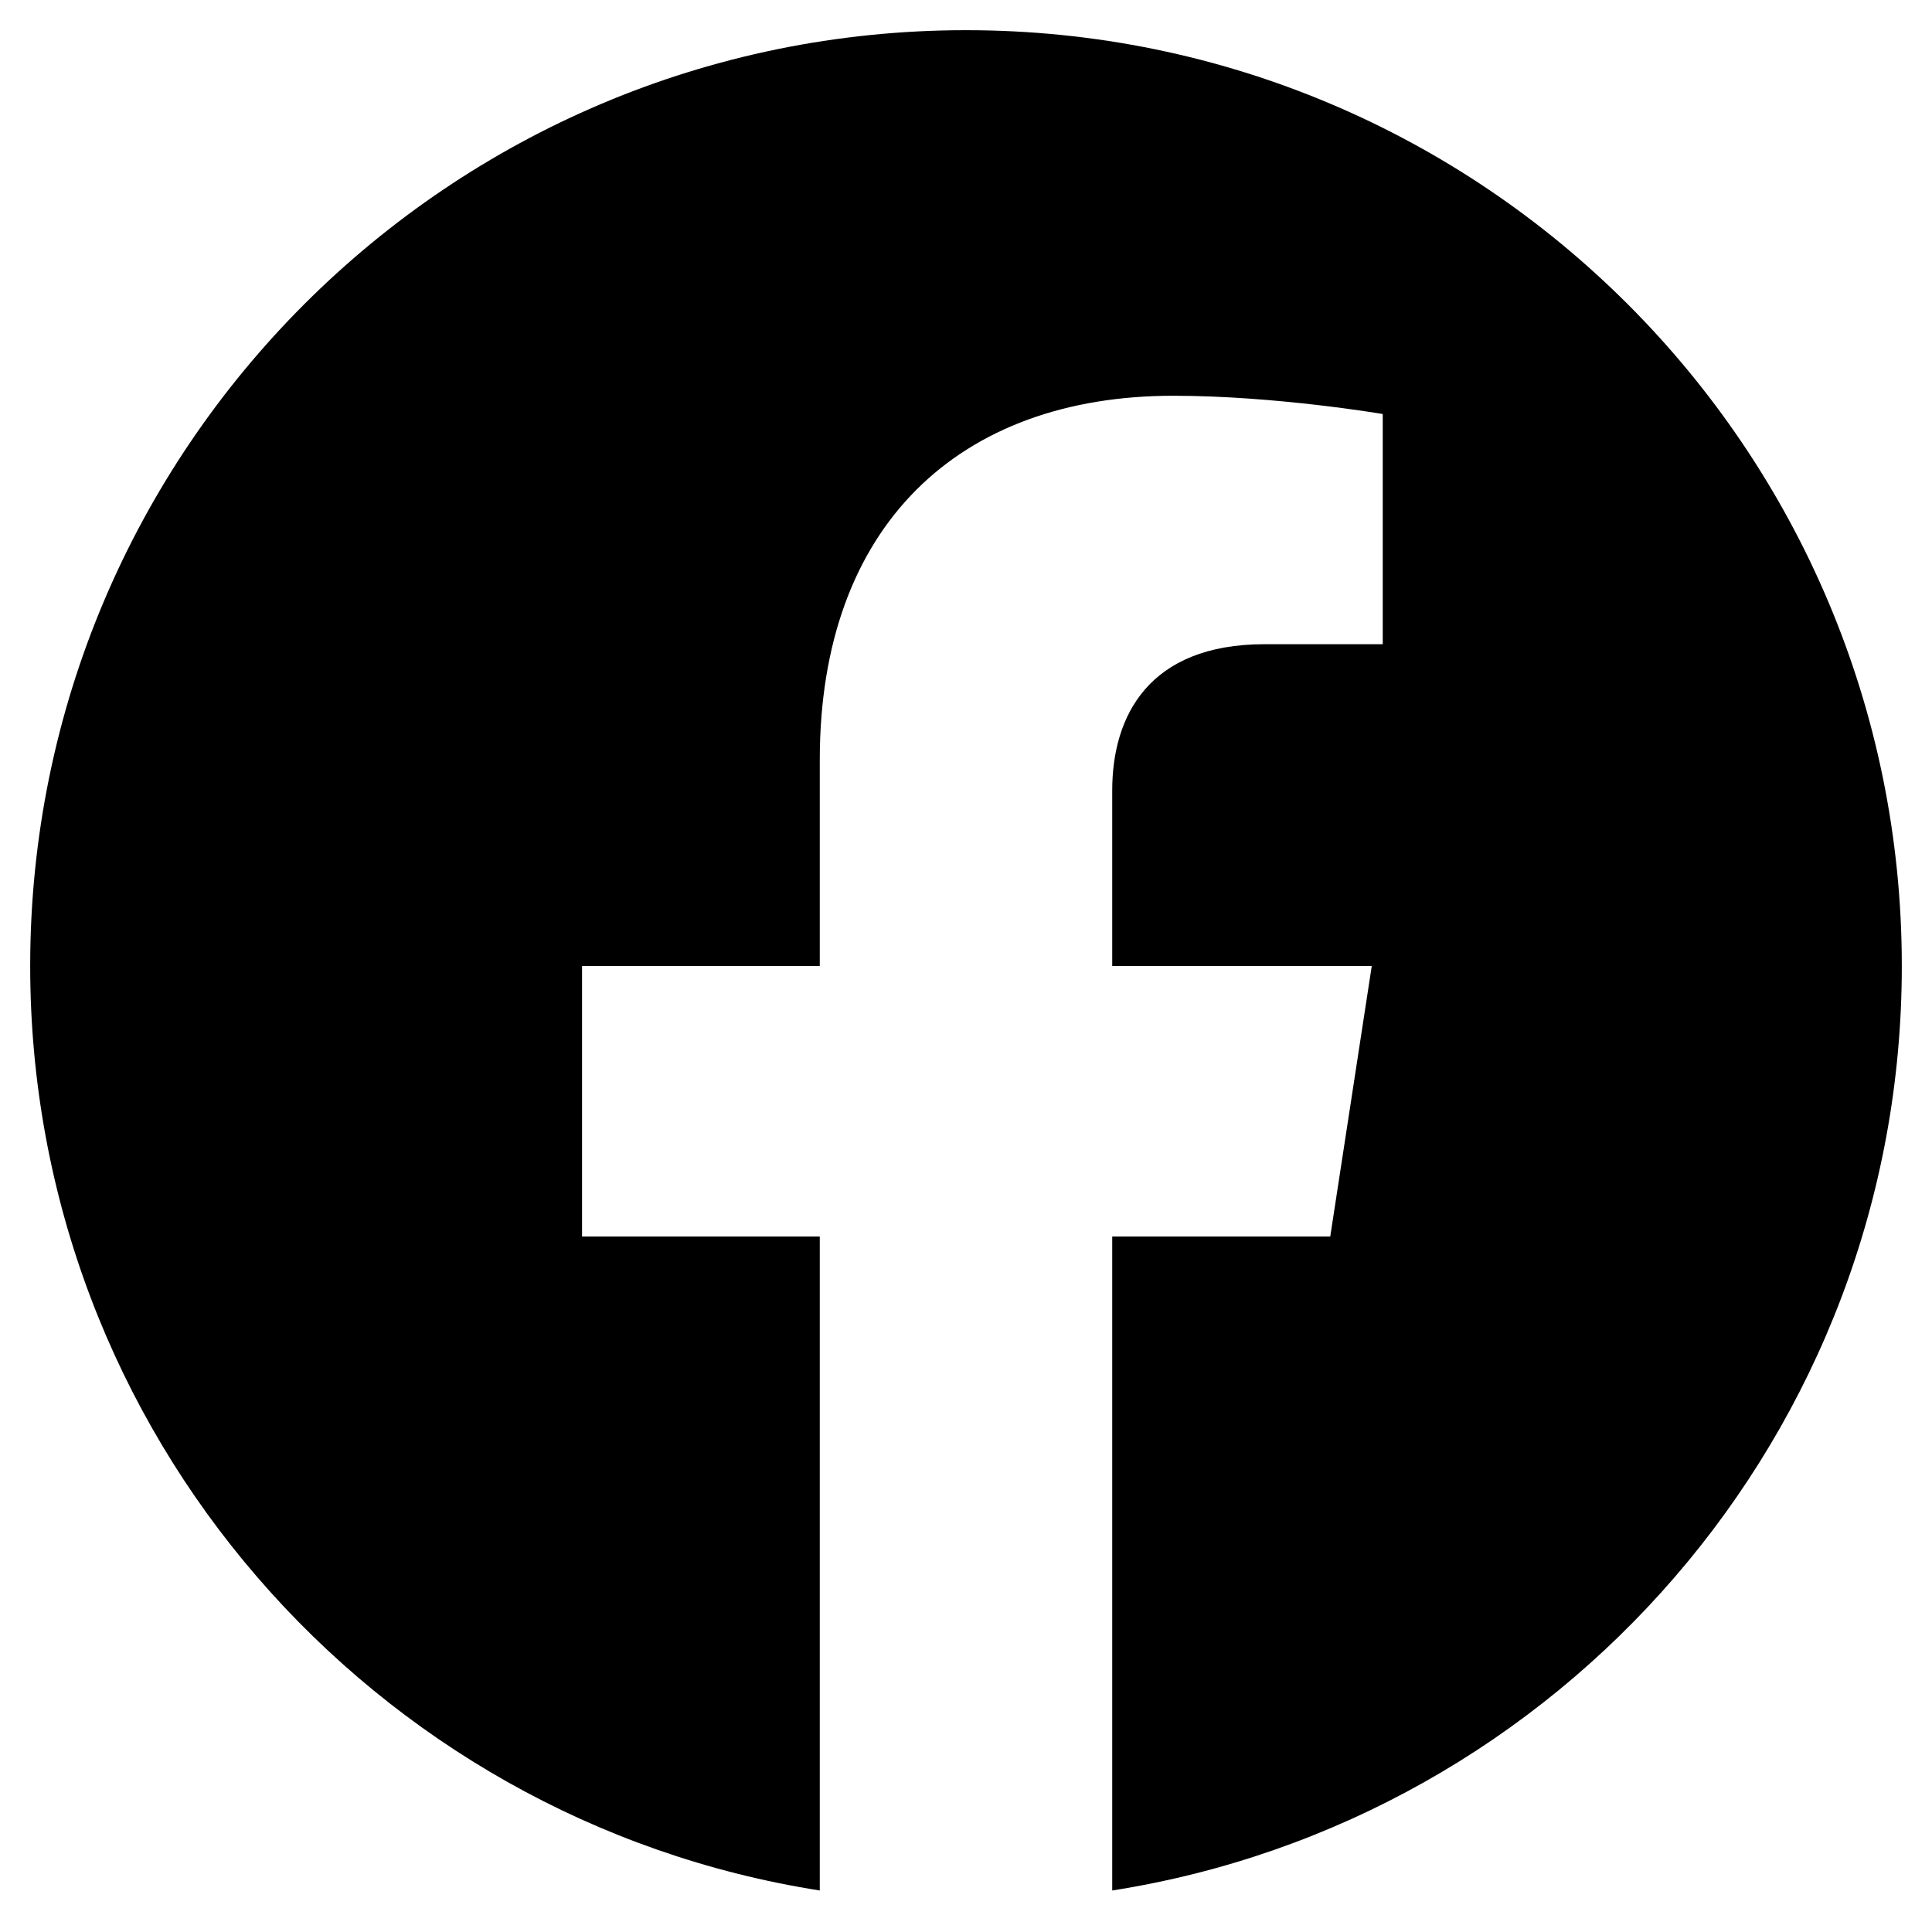
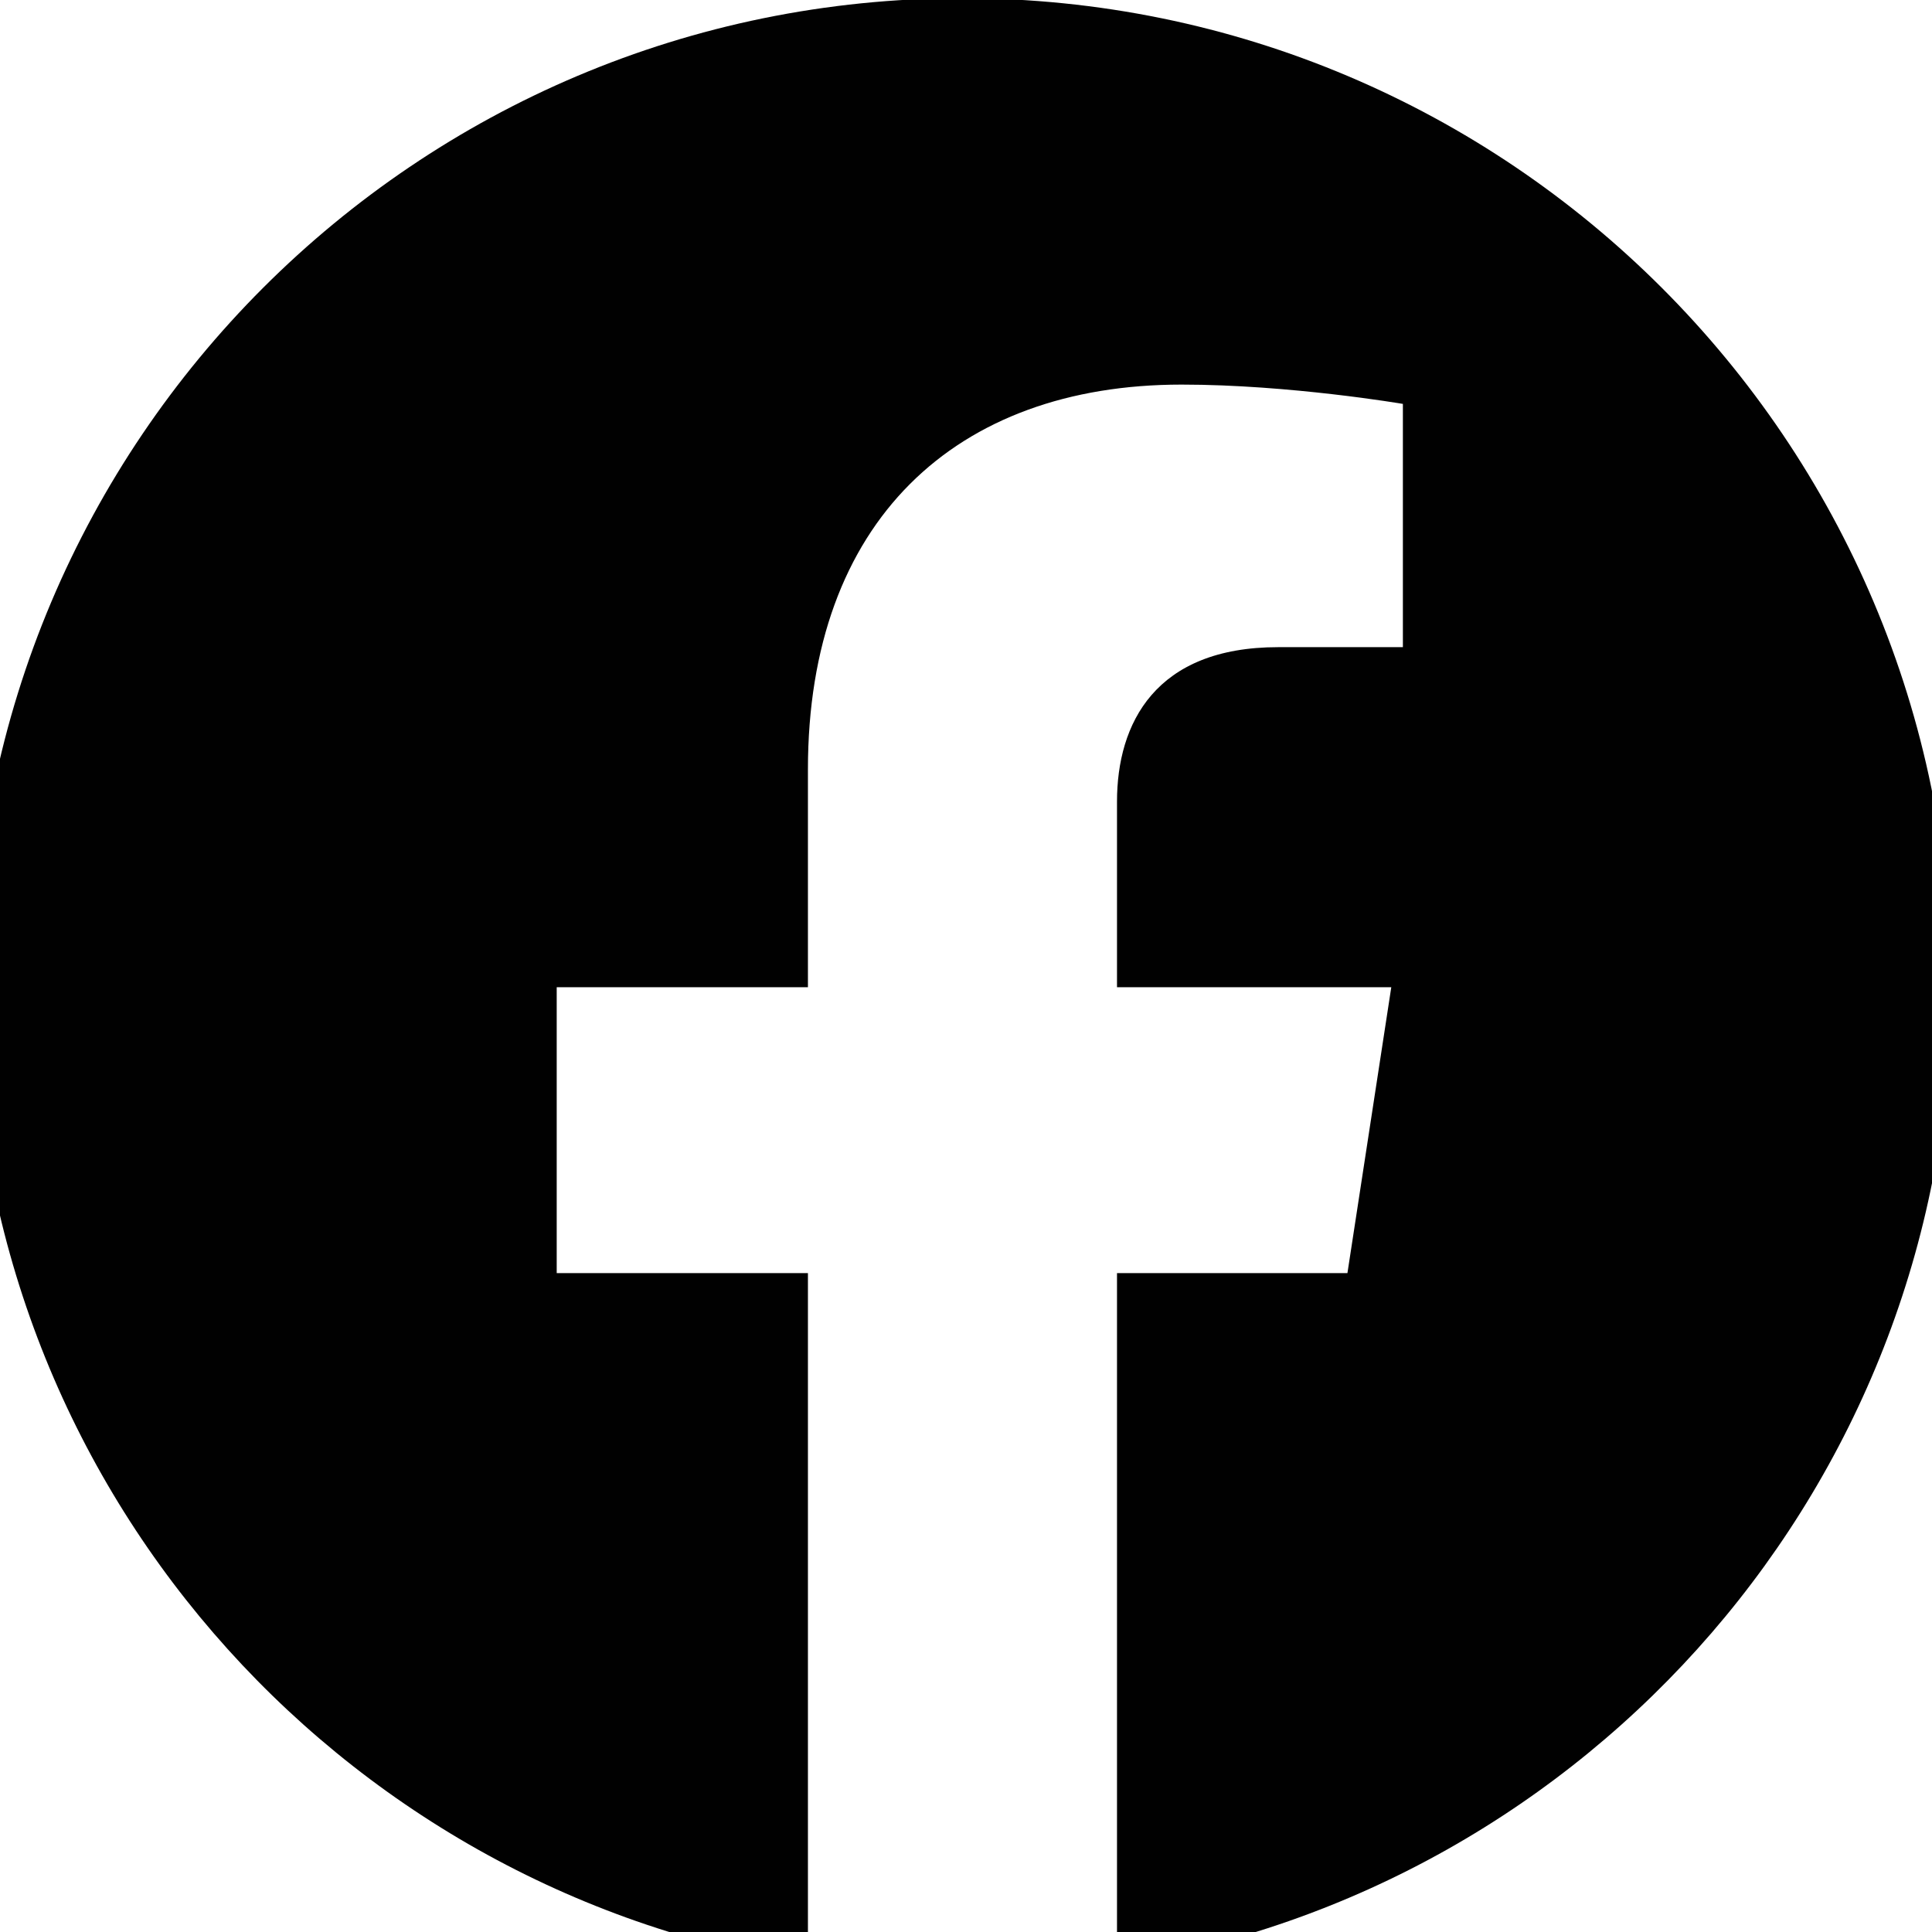
- <svg viewBox="0 0 512 512" fill="currentColor">
-   <path d="m504 256c0-137-111-248-248-248s-248 111-248 248c0 123.78 90.69 226.38 209.25 245v-173.31h-63v-71.69h63v-54.64c0-62.15 37-96.48 93.67-96.48 27.14 0 55.52 4.84 55.52 4.84v61h-31.28c-30.8 0-40.41 19.12-40.41 38.73v46.55h68.78l-11 71.69h-57.78v173.31c118.56-18.62 209.25-121.22 209.25-245z" />
+ <svg viewBox="0 0 582.47 582.47">
+   <defs>
+     <style>
+       .cls-1 {
+         fill: #010101;
+       }
+     </style>
+   </defs>
+   <path class="cls-1" d="M588.33,297.62C588.33,132.91,454.88-.54,290.17-.54S-7.99,132.91-7.99,297.62c0,148.82,109.03,272.17,251.57,294.56v-208.36h-75.74v-86.19h75.74v-65.69c0-74.72,44.48-115.99,112.62-115.99,32.63,0,66.75,5.82,66.75,5.82v73.34h-37.61c-37.03,0-48.58,22.99-48.58,46.56v55.97h82.69l-13.22,86.19h-69.47v208.36c142.54-22.39,251.57-145.74,251.57-294.56h0Z" />
</svg>
